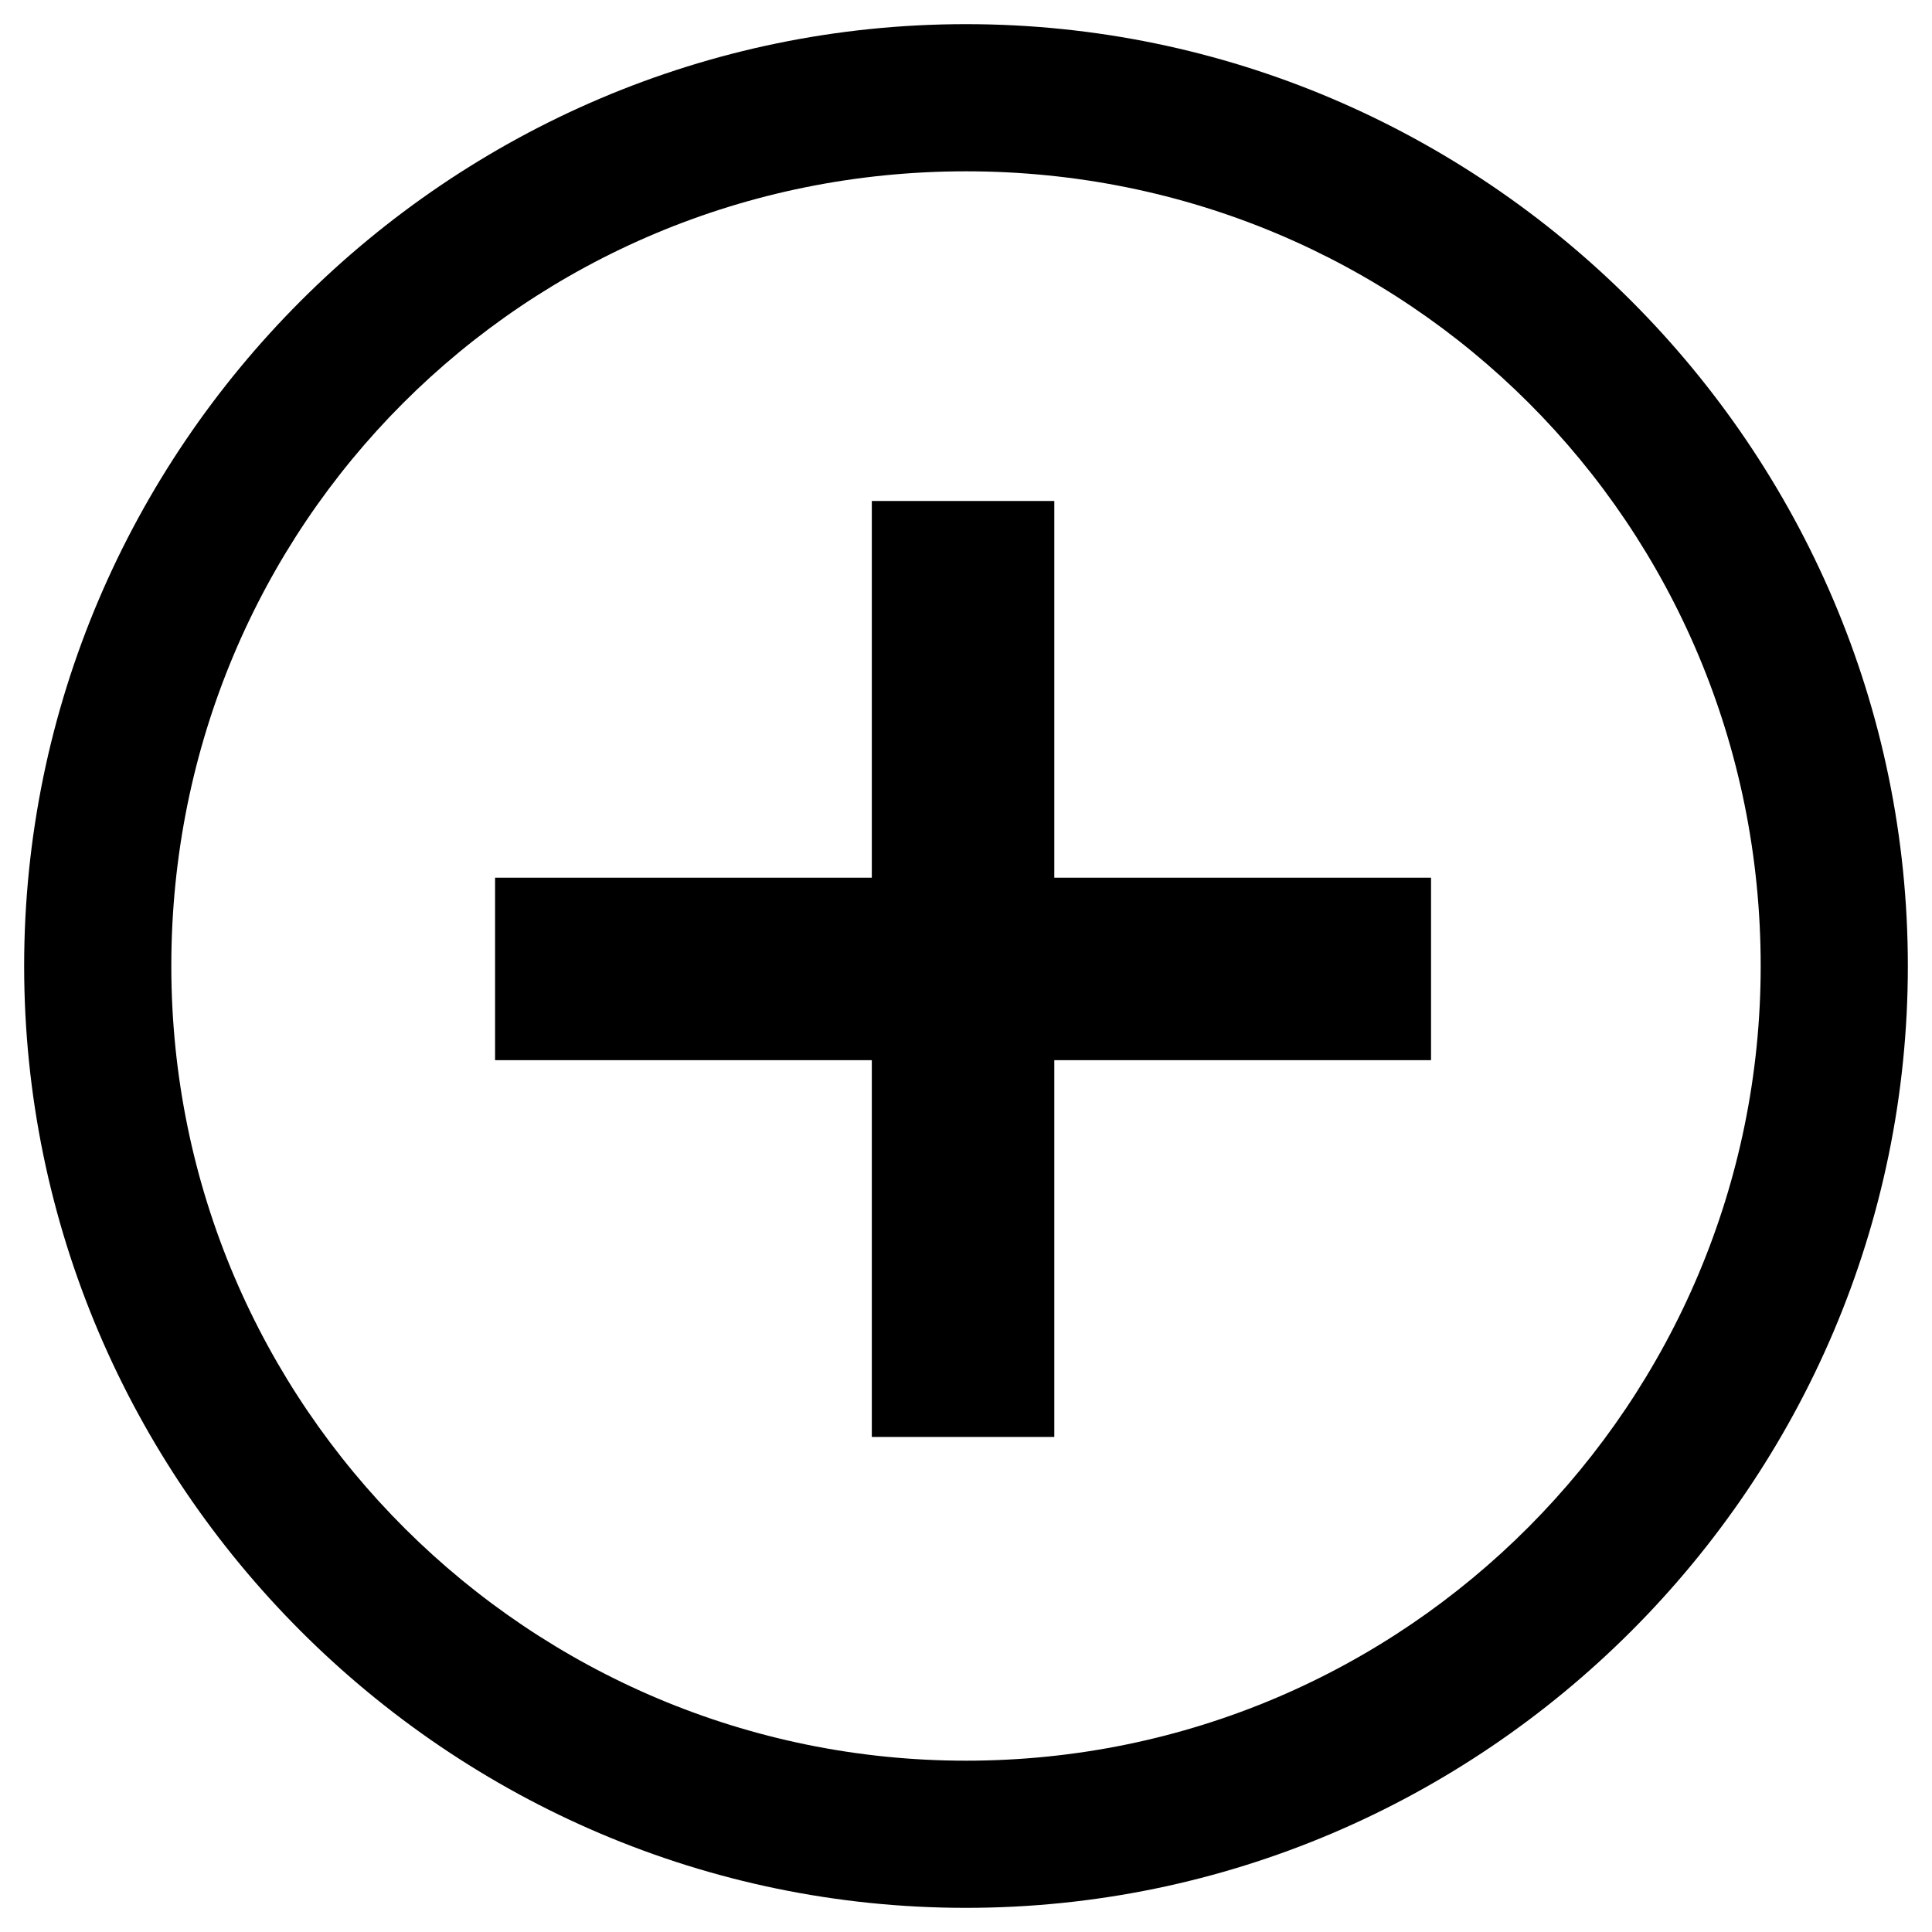
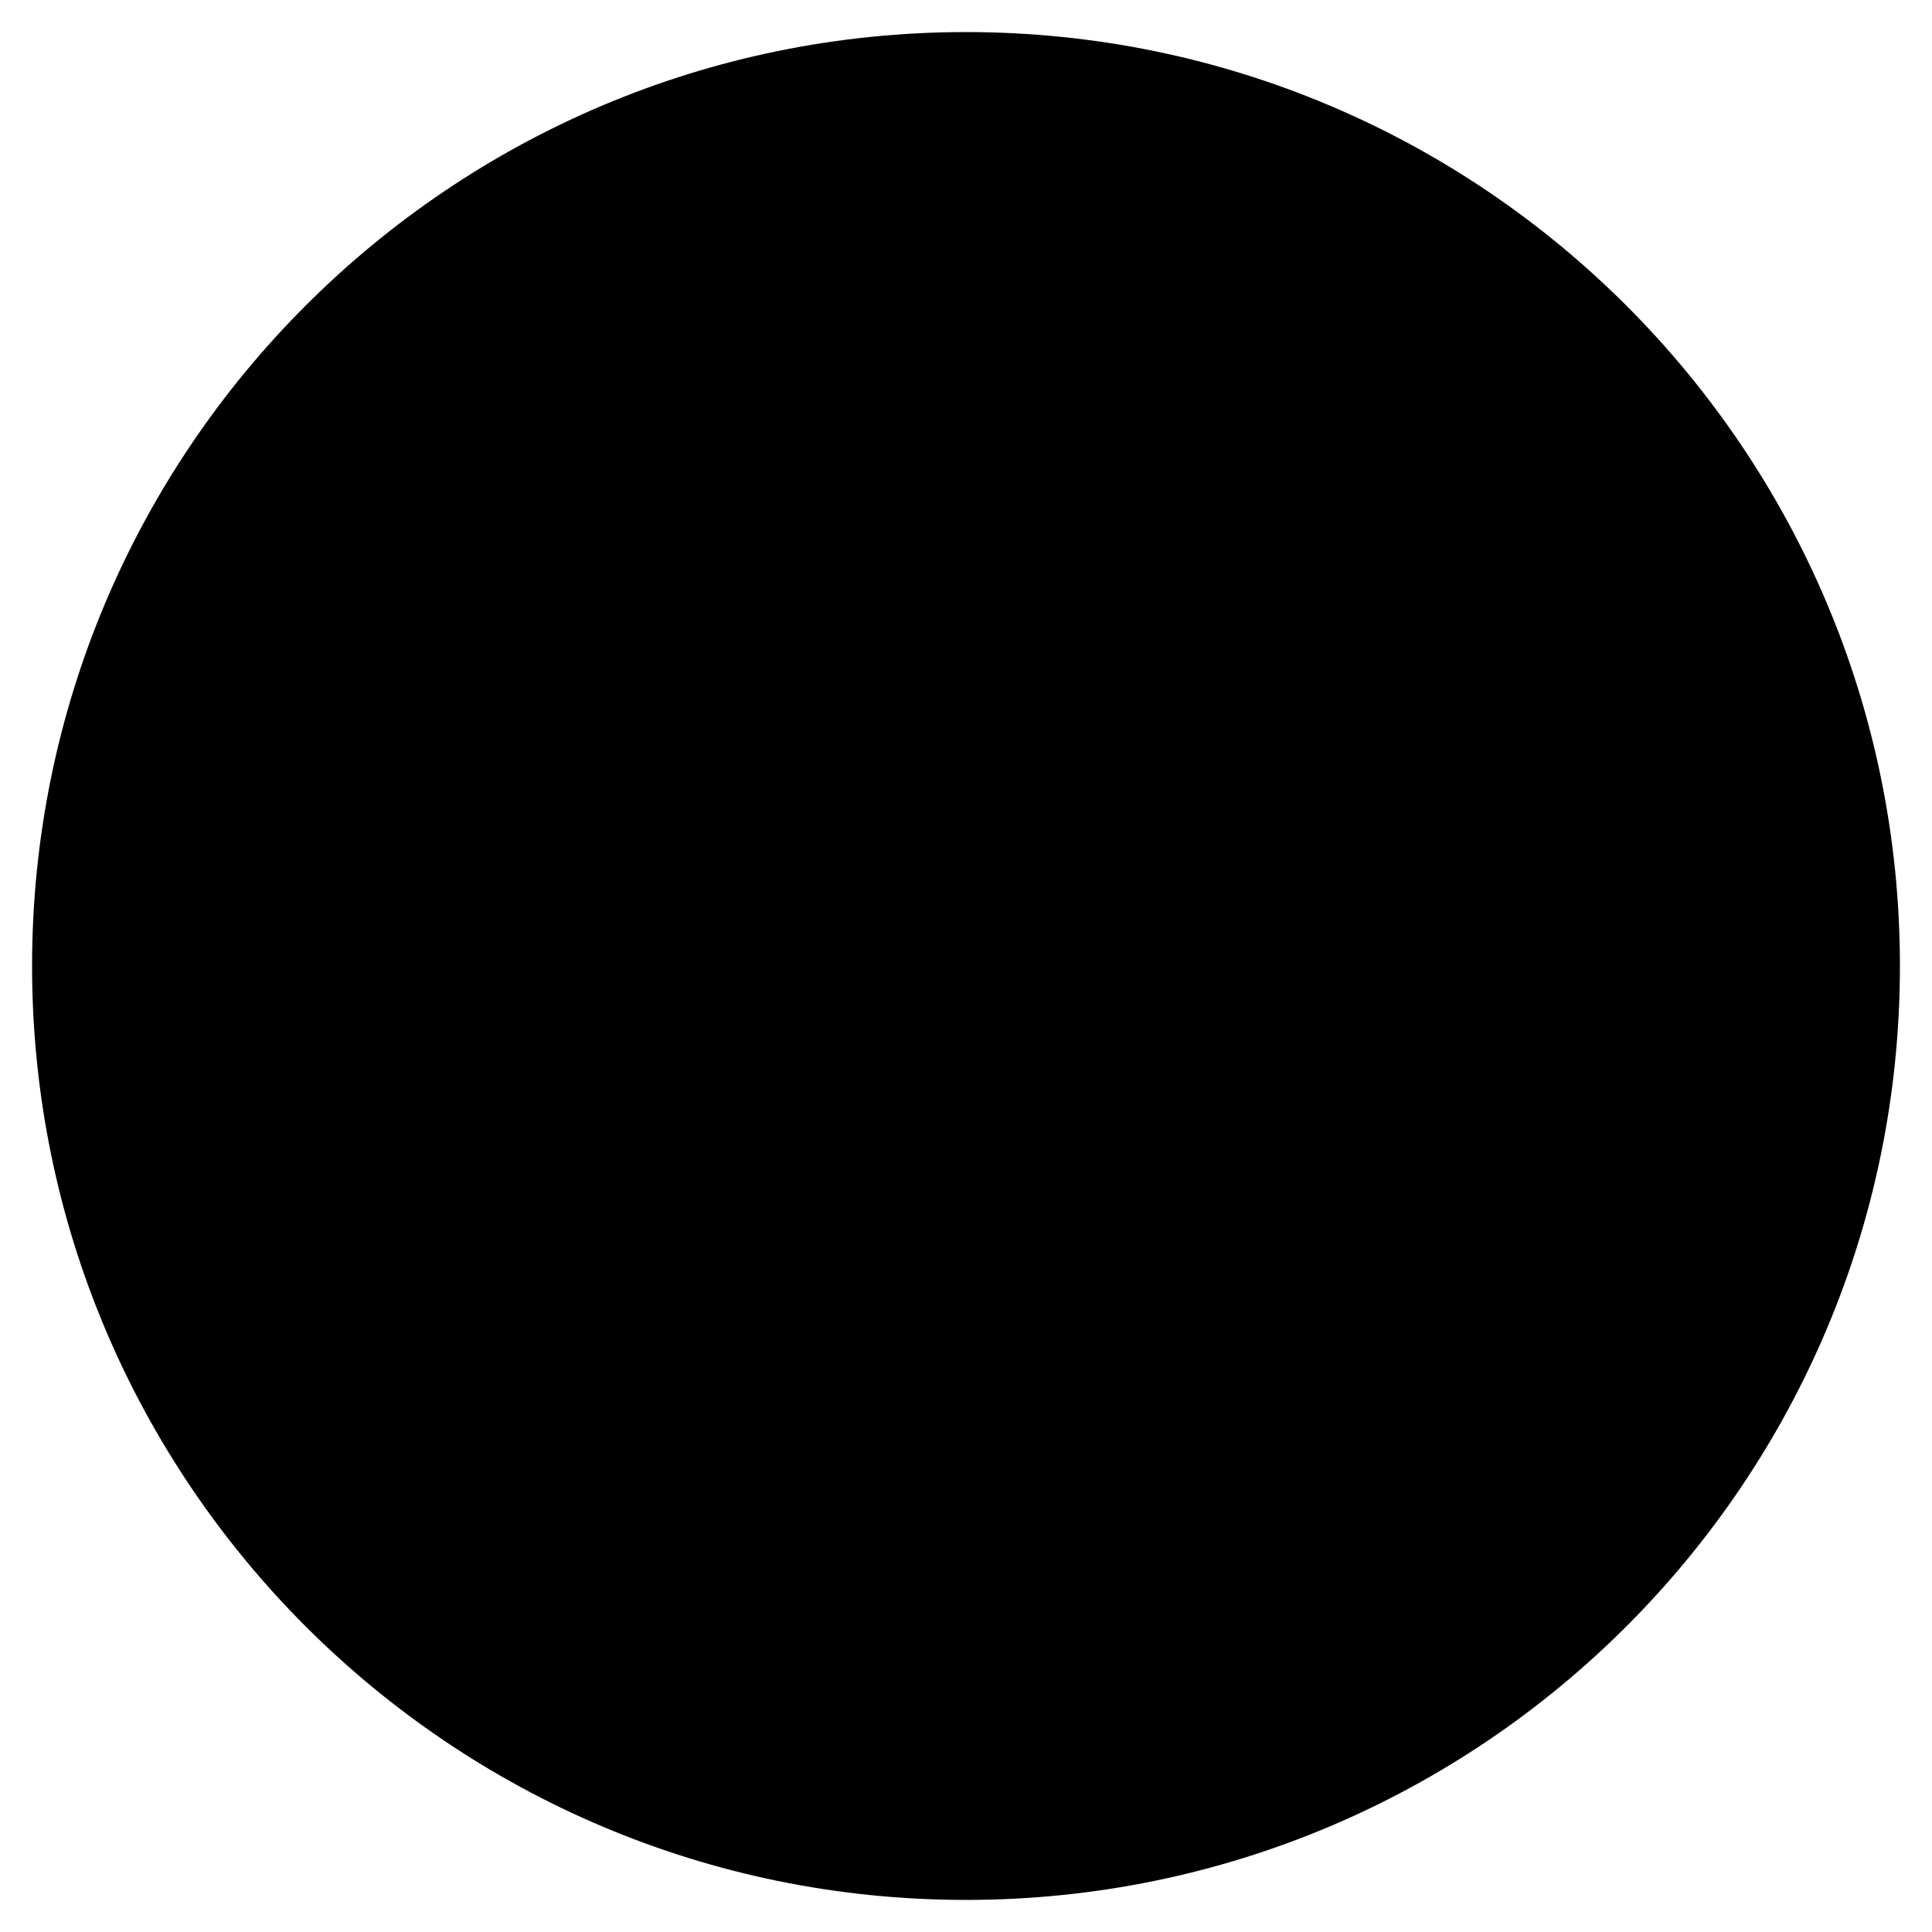
<svg xmlns="http://www.w3.org/2000/svg" height="128" width="128" viewBox="0 0 128 128">
  <g>
-     <path id="path1" transform="rotate(0,64,64) translate(1.6,1.6) scale(3.9,3.9)" d="M14.4,8.1L17.5,8.1 17.5,14.5 23.9,14.5 23.9,17.6 17.5,17.6 17.5,24 14.4,24 14.4,17.6 8,17.6 8,14.5 14.4,14.5z M16,2.5C8.5,2.5 2.5,8.5 2.5,16 2.5,23.5 8.6,29.5 16,29.5 23.5,29.5 29.5,23.4 29.5,16 29.5,8.5 23.5,2.5 16,2.5z M16,0C24.8,0 32,7.2 32,16 32,24.8 24.8,32 16,32 7.2,32 0,24.8 0,16 0,7.2 7.2,0 16,0z" />
+     <ellipse class="background" cy="64" cx="64" stroke-width="4.25" ry="61.875" rx="61.875" />
+     <path class="plus" transform="rotate(0,64,64) translate(30,30) scale(2.125,2.125)" d="M14,0L18,0 18,14 32,14 32,18 18,18 18,32 14,32 14,18 0,18 0,14 14,14z" />
  </g>
</svg>
